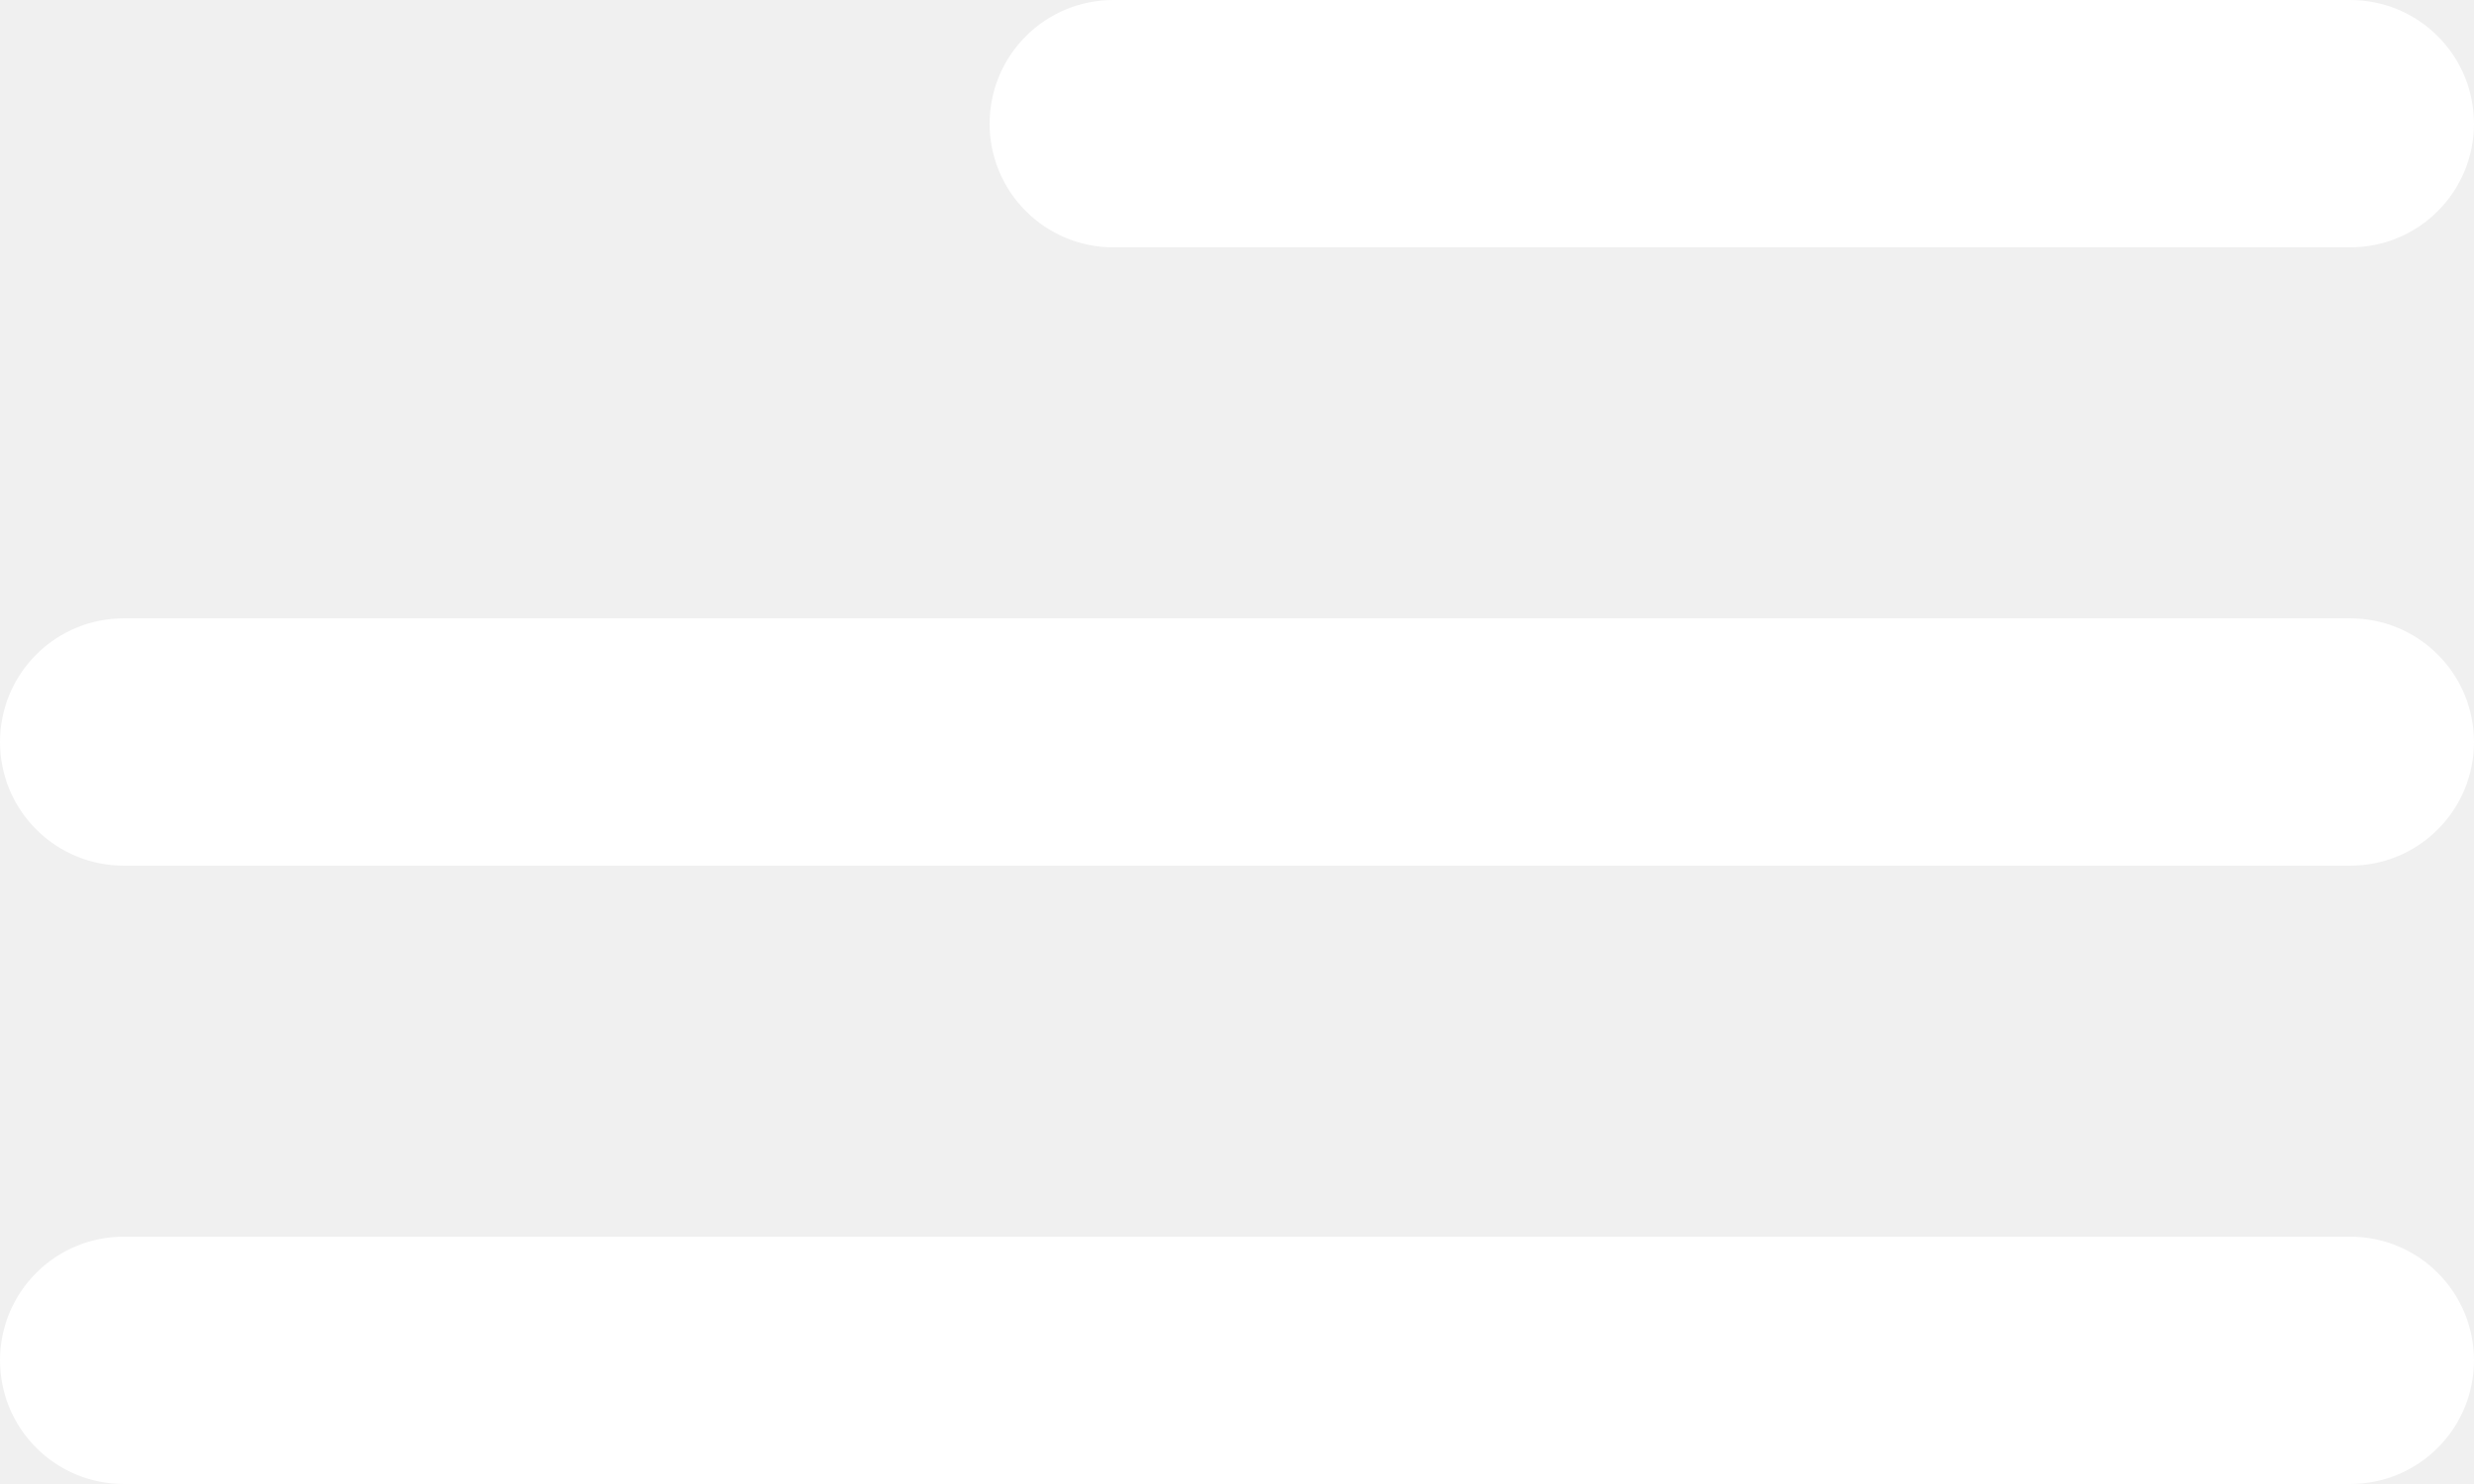
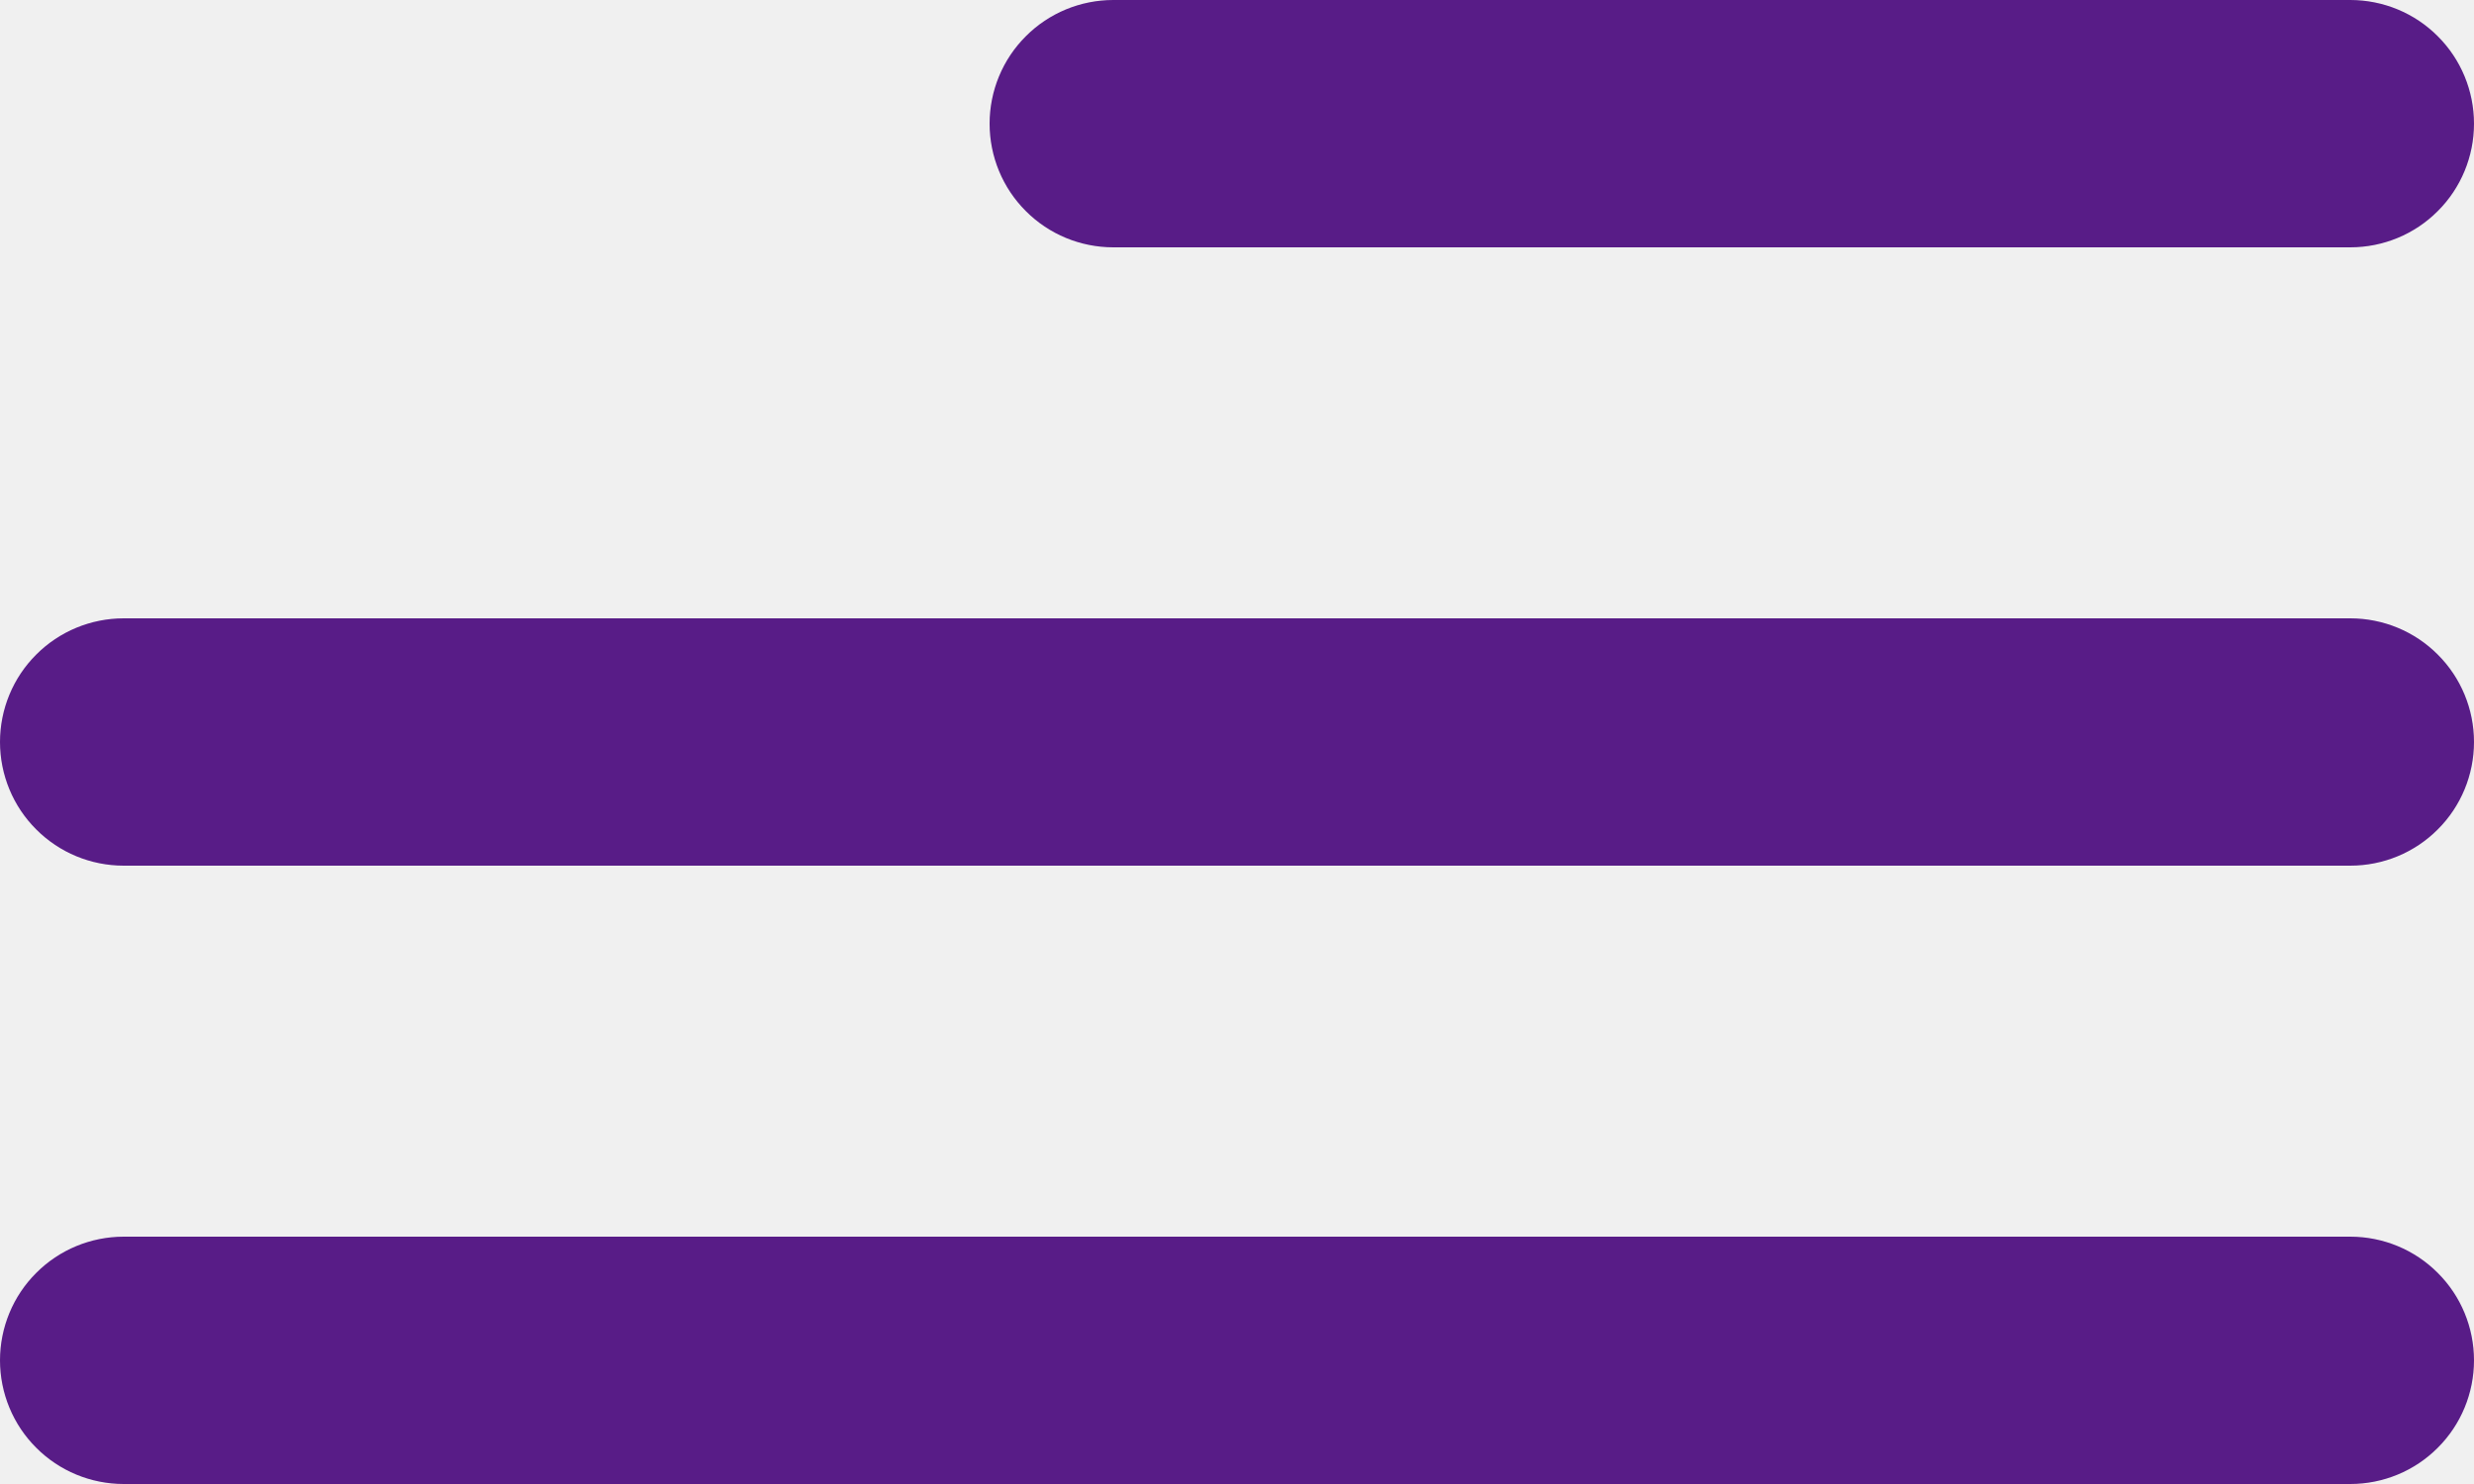
<svg xmlns="http://www.w3.org/2000/svg" width="20" height="12" viewBox="0 0 20 12" fill="#FFF">
-   <path d="M9 2L19 2C19.265 2 19.52 1.895 19.707 1.707C19.895 1.52 20 1.265 20 1C20 0.735 19.895 0.48 19.707 0.293C19.52 0.105 19.265 0 19 0L9 0C8.735 0 8.48 0.105 8.293 0.293C8.105 0.48 8 0.735 8 1C8 1.265 8.105 1.52 8.293 1.707C8.48 1.895 8.735 2 9 2ZM19 10L1 10C0.735 10 0.48 10.105 0.293 10.293C0.105 10.48 0 10.735 0 11C0 11.265 0.105 11.52 0.293 11.707C0.48 11.895 0.735 12 1 12L19 12C19.265 12 19.52 11.895 19.707 11.707C19.895 11.52 20 11.265 20 11C20 10.735 19.895 10.48 19.707 10.293C19.52 10.105 19.265 10 19 10V10ZM1 7L19 7C19.265 7 19.52 6.895 19.707 6.707C19.895 6.52 20 6.265 20 6C20 5.735 19.895 5.48 19.707 5.293C19.52 5.105 19.265 5 19 5L1 5C0.735 5 0.48 5.105 0.293 5.293C0.105 5.48 0 5.735 0 6C0 6.265 0.105 6.52 0.293 6.707C0.48 6.895 0.735 7 1 7Z" fill="#FFFFFF" />
+   <path d="M9 2L19 2C19.265 2 19.52 1.895 19.707 1.707C19.895 1.52 20 1.265 20 1C20 0.735 19.895 0.48 19.707 0.293C19.52 0.105 19.265 0 19 0L9 0C8.735 0 8.48 0.105 8.293 0.293C8.105 0.48 8 0.735 8 1C8 1.265 8.105 1.52 8.293 1.707C8.48 1.895 8.735 2 9 2ZM19 10L1 10C0.735 10 0.48 10.105 0.293 10.293C0.105 10.48 0 10.735 0 11C0 11.265 0.105 11.52 0.293 11.707C0.48 11.895 0.735 12 1 12L19 12C19.265 12 19.52 11.895 19.707 11.707C19.895 11.52 20 11.265 20 11C20 10.735 19.895 10.48 19.707 10.293C19.52 10.105 19.265 10 19 10V10ZM1 7L19 7C19.265 7 19.52 6.895 19.707 6.707C19.895 6.52 20 6.265 20 6C20 5.735 19.895 5.48 19.707 5.293C19.52 5.105 19.265 5 19 5L1 5C0.735 5 0.48 5.105 0.293 5.293C0.105 5.48 0 5.735 0 6C0 6.265 0.105 6.52 0.293 6.707C0.48 6.895 0.735 7 1 7Z" fill="#581c87" />
</svg>
